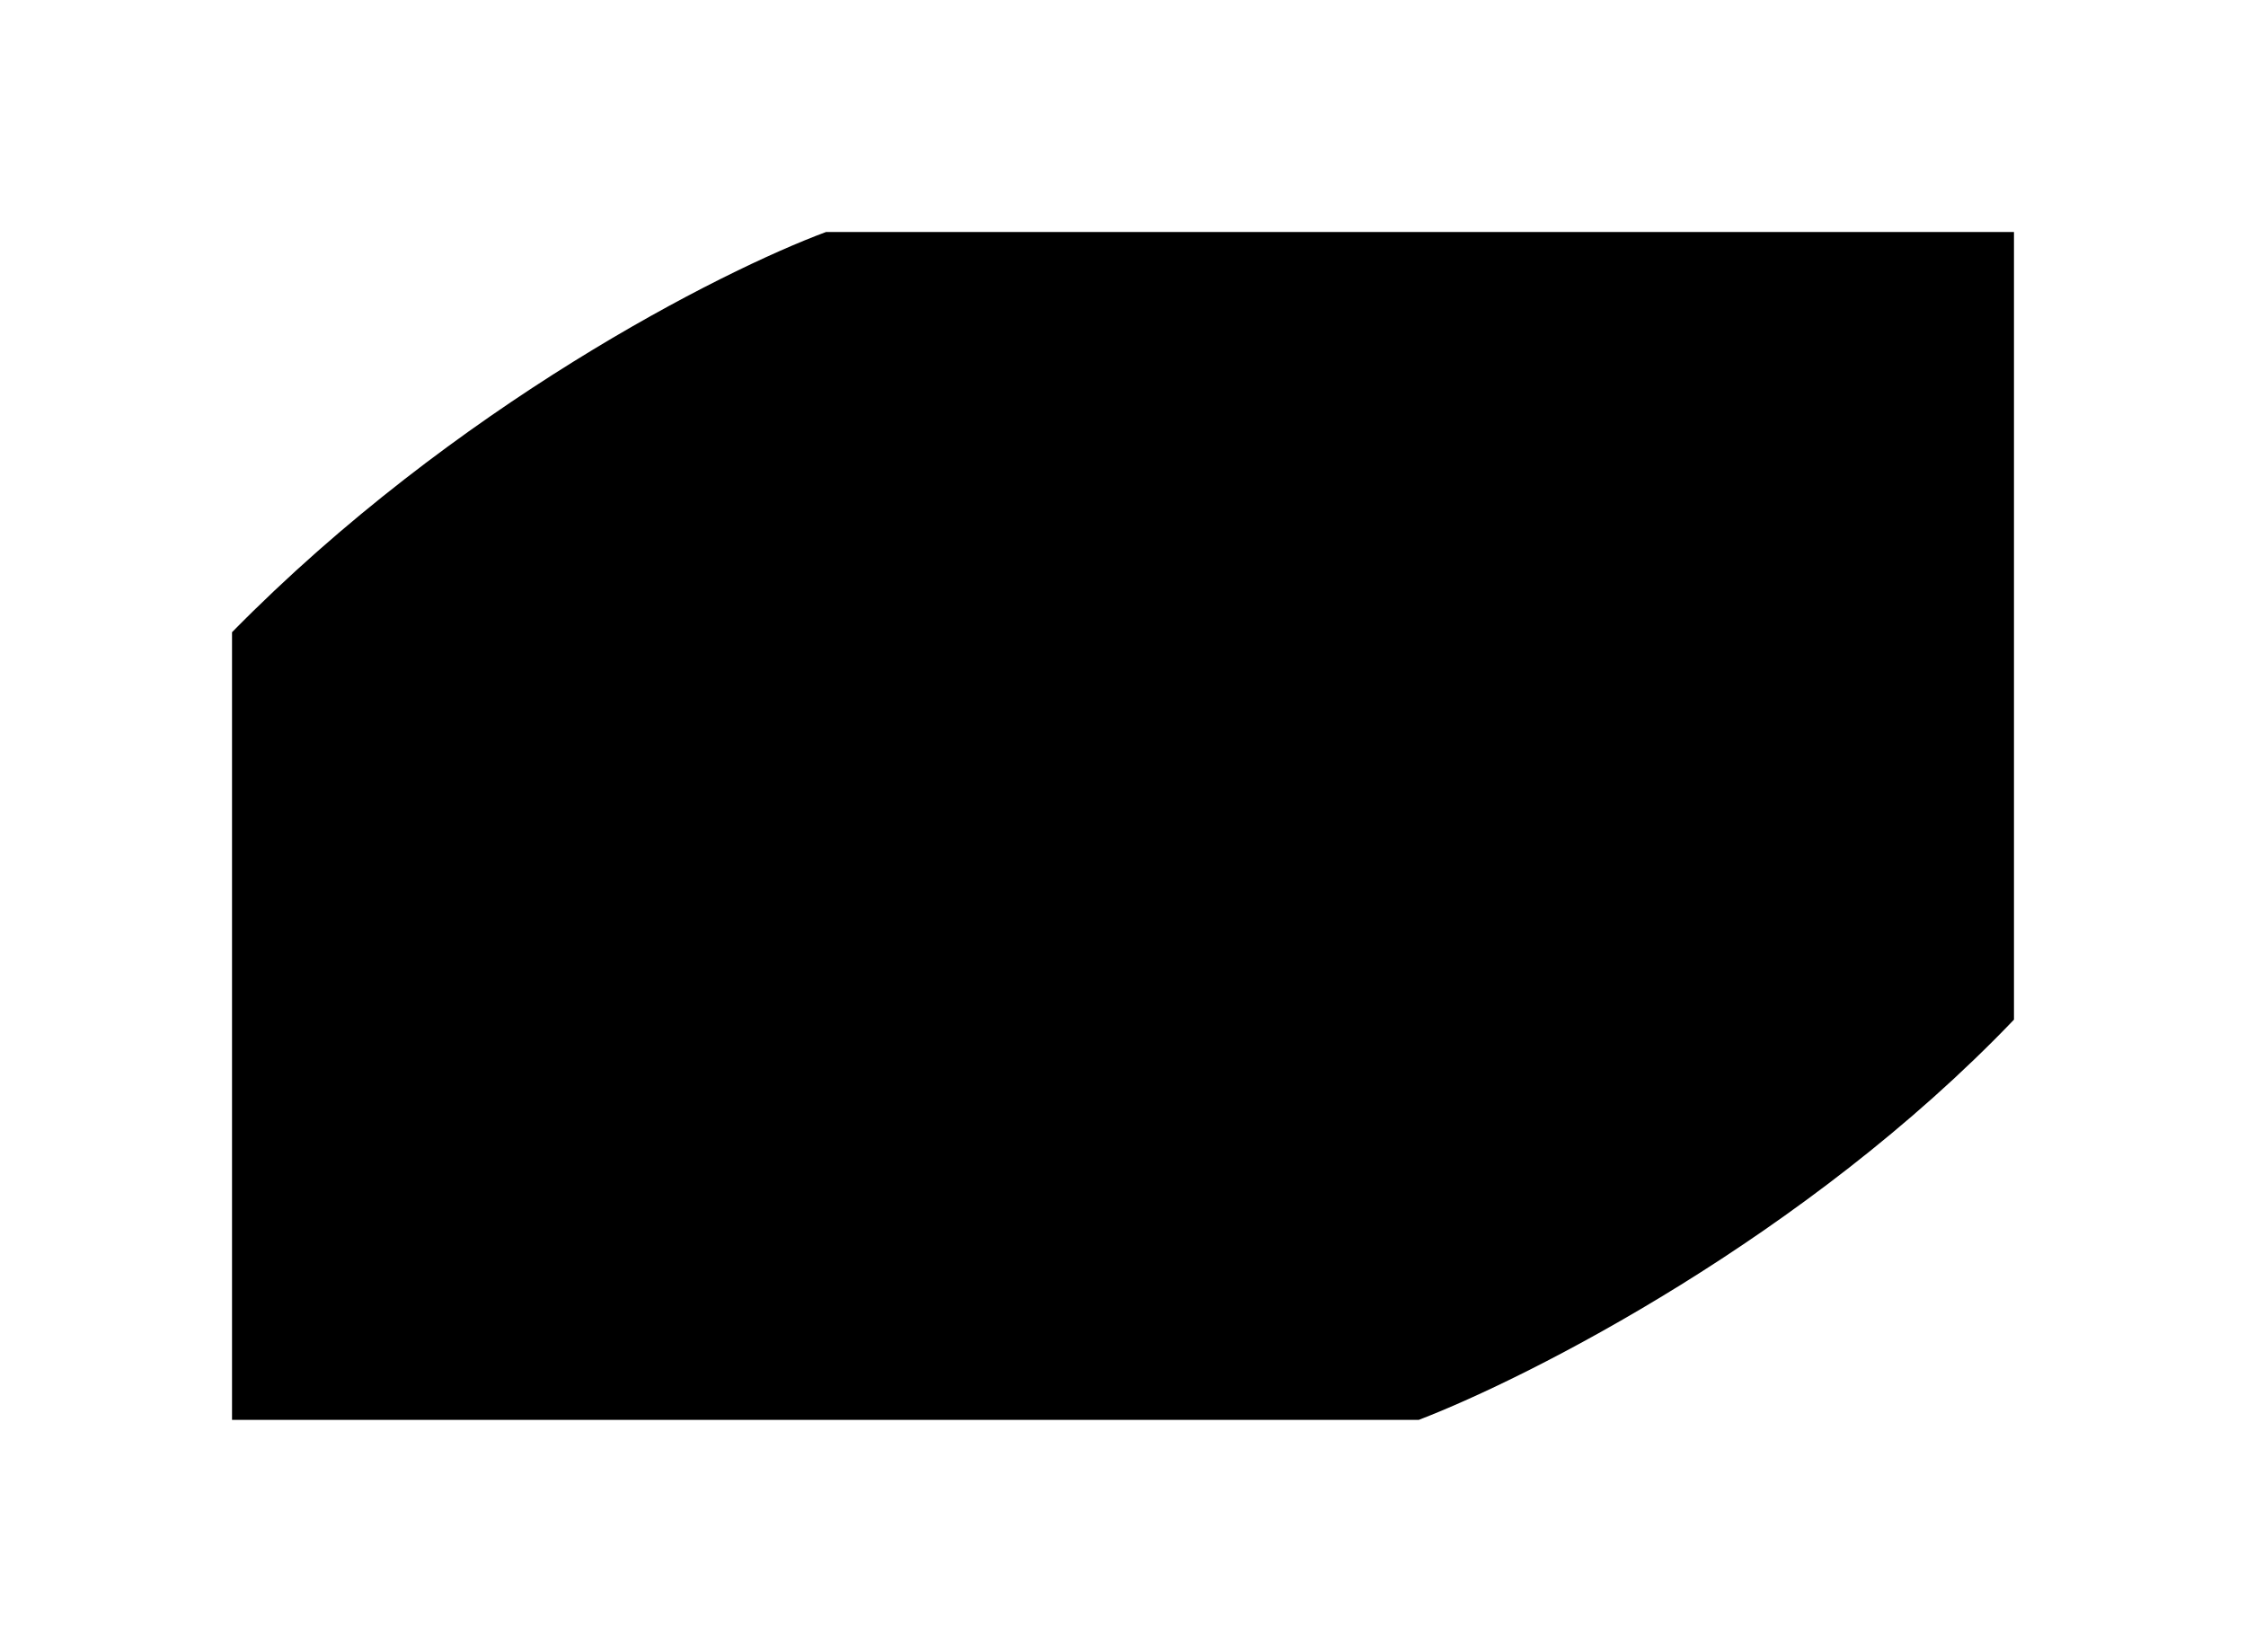
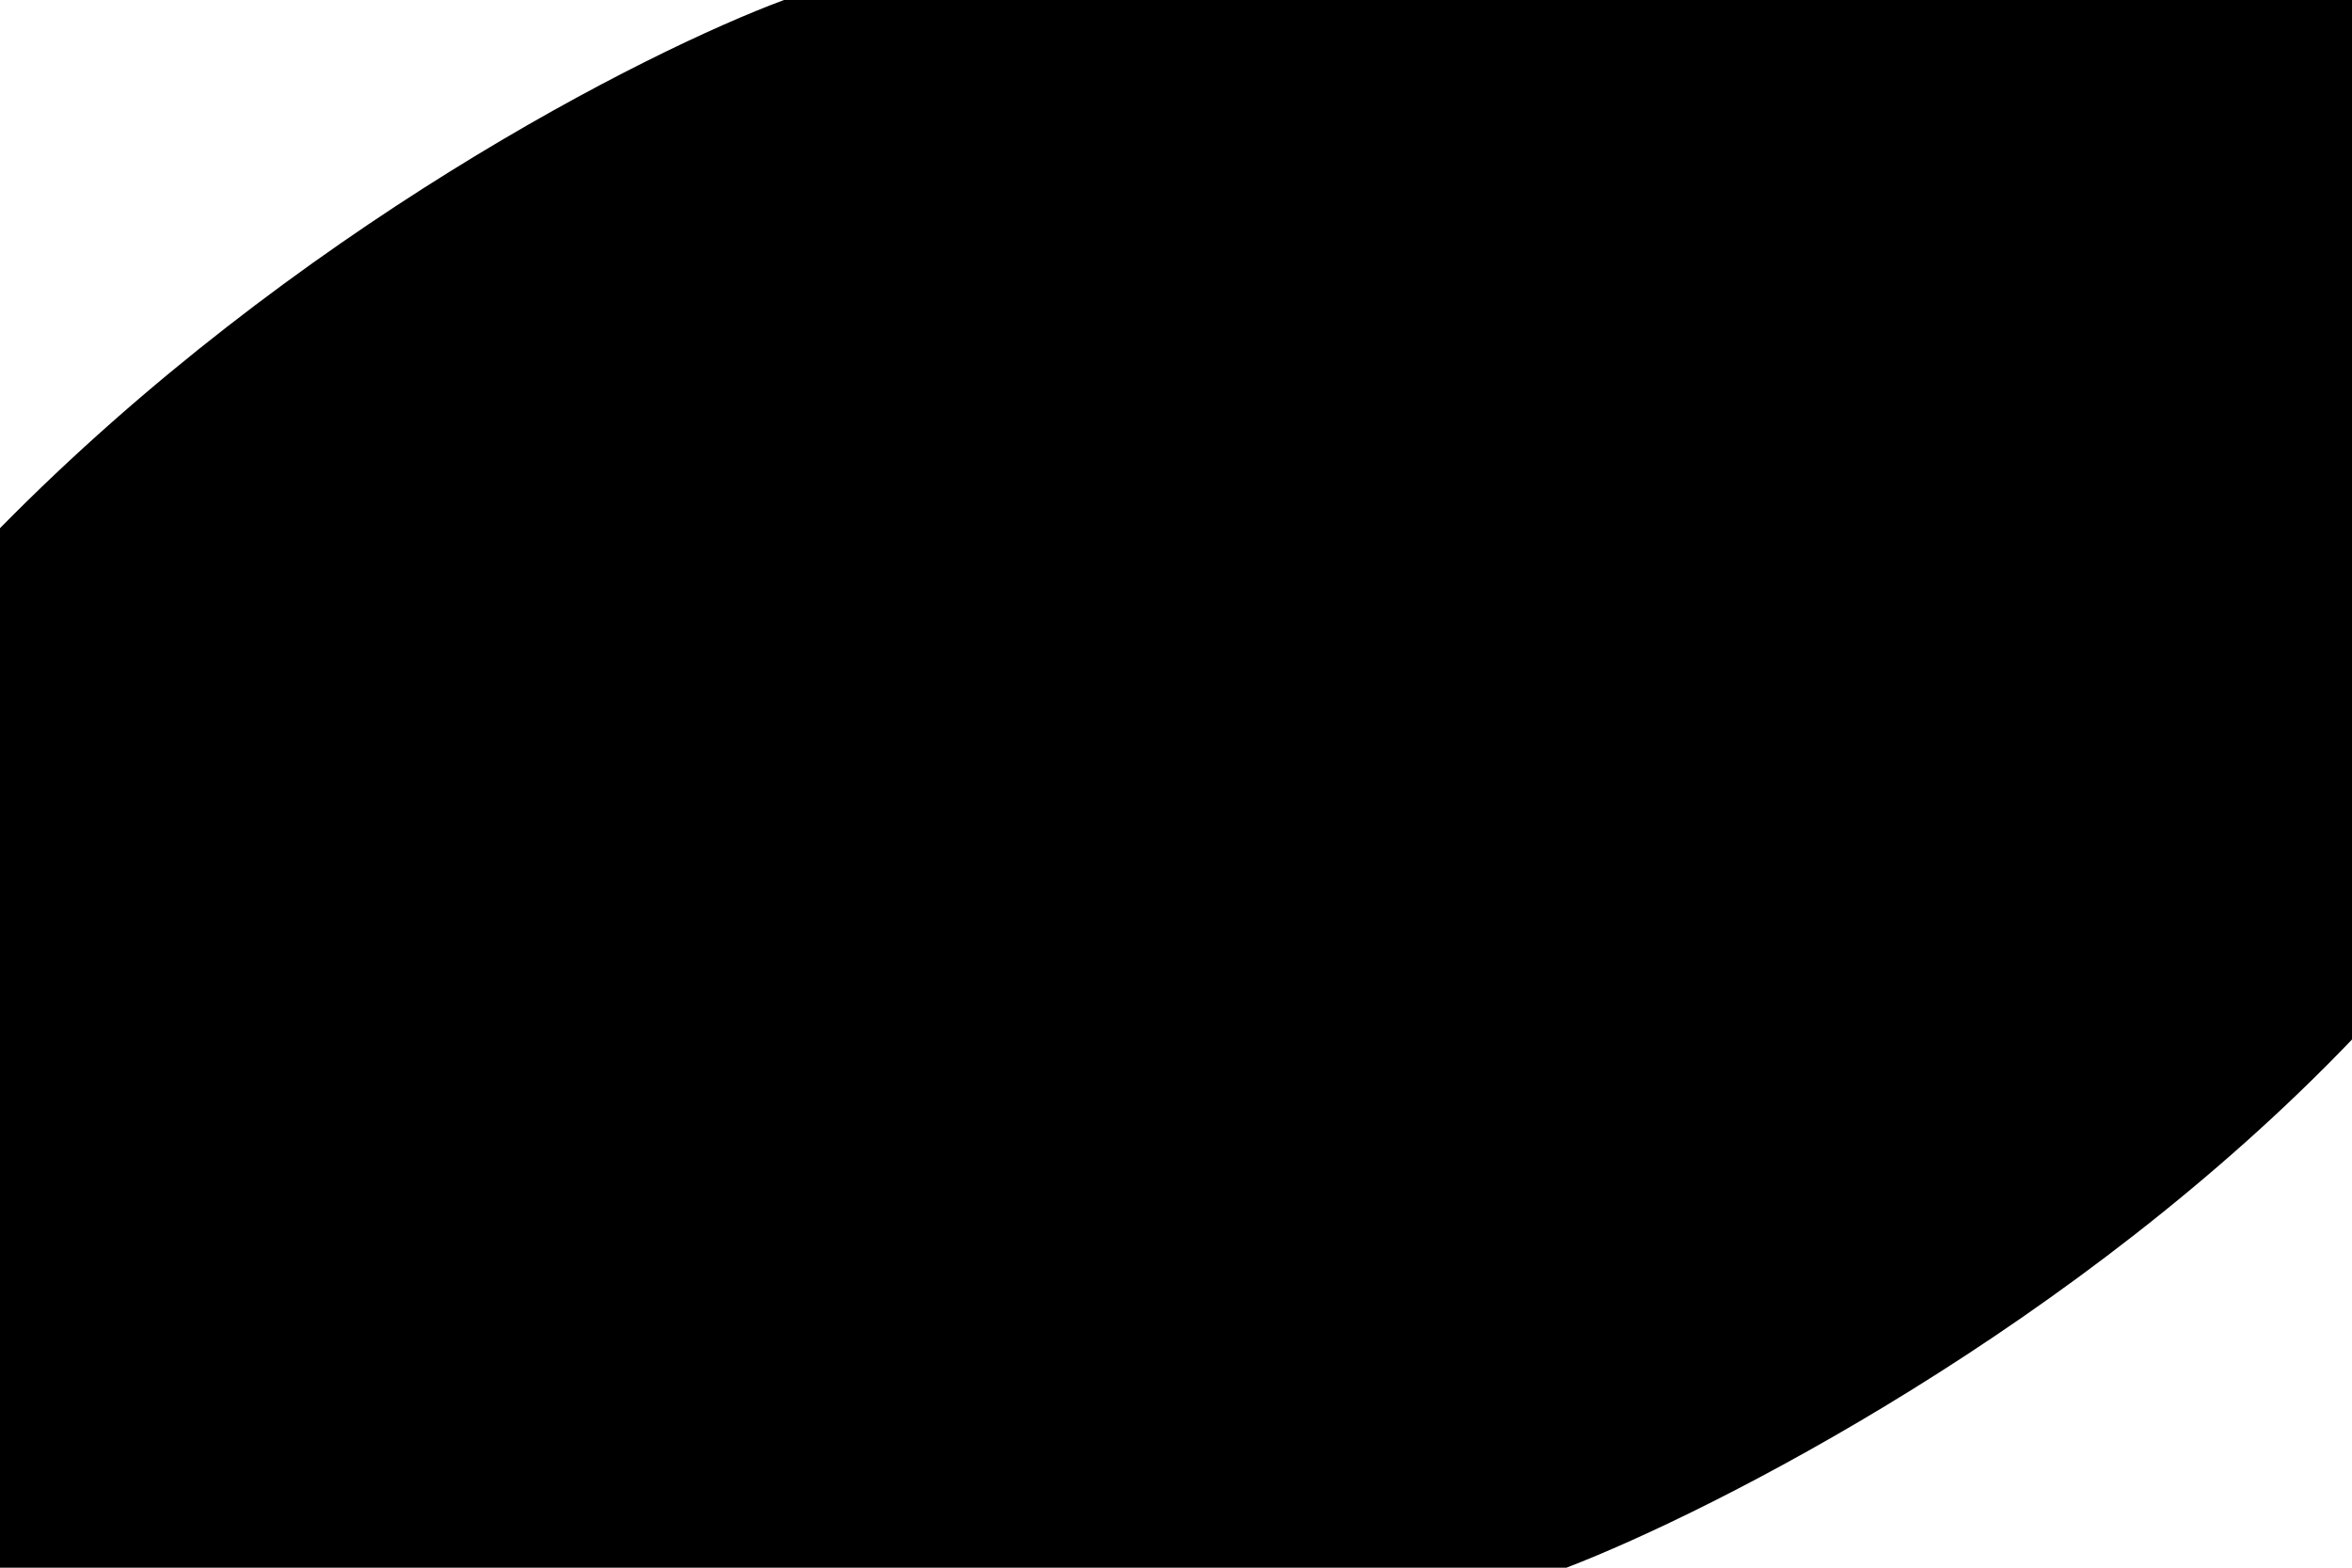
- <svg xmlns="http://www.w3.org/2000/svg" width="968" height="712" fill="none">
-   <path fill="#000" d="M100 612V272.5c96-97.6 210.667-155.666 256-172.5h512v339.5c-89.6 93.6-208.333 154-256.5 172.5H100Z" />
+ <svg xmlns="http://www.w3.org/2000/svg" width="768" height="512" fill="none">
+   <path fill="#000" d="M0 512V172.5C96 74.9 210.667 16.834 256 0h512v339.5c-89.6 93.6-208.333 154-256.5 172.5H0Z" />
</svg>
